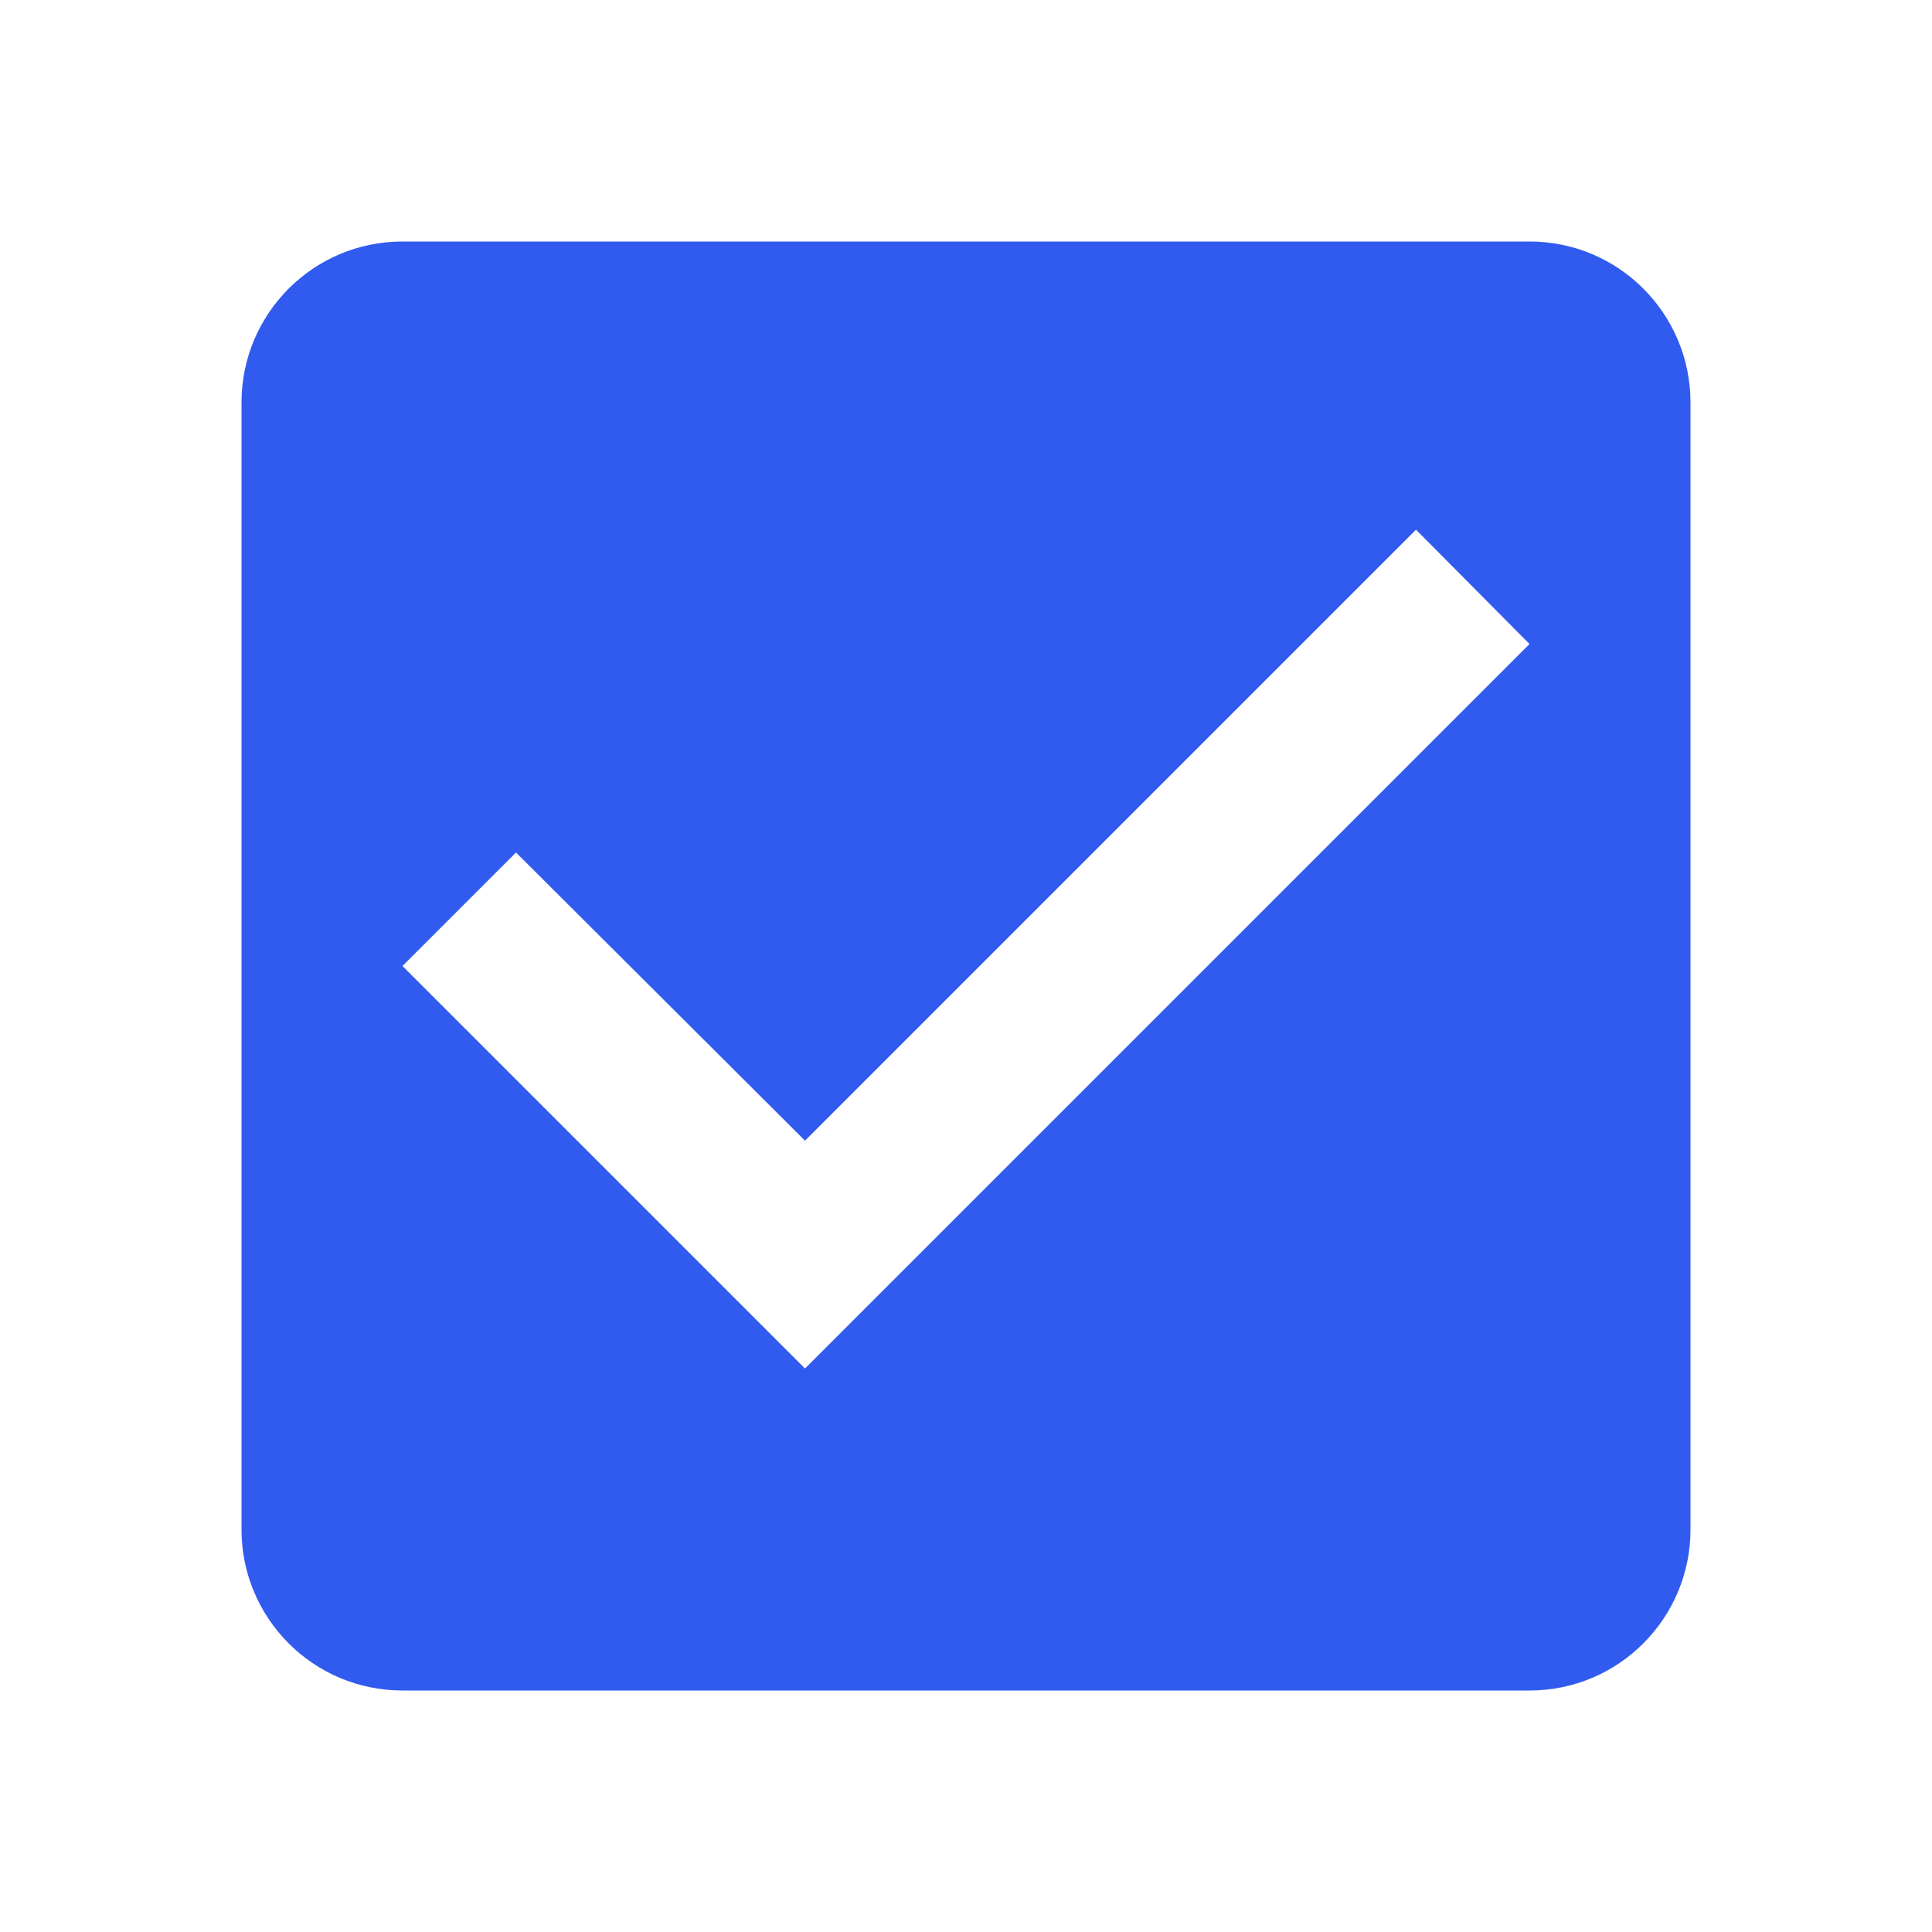
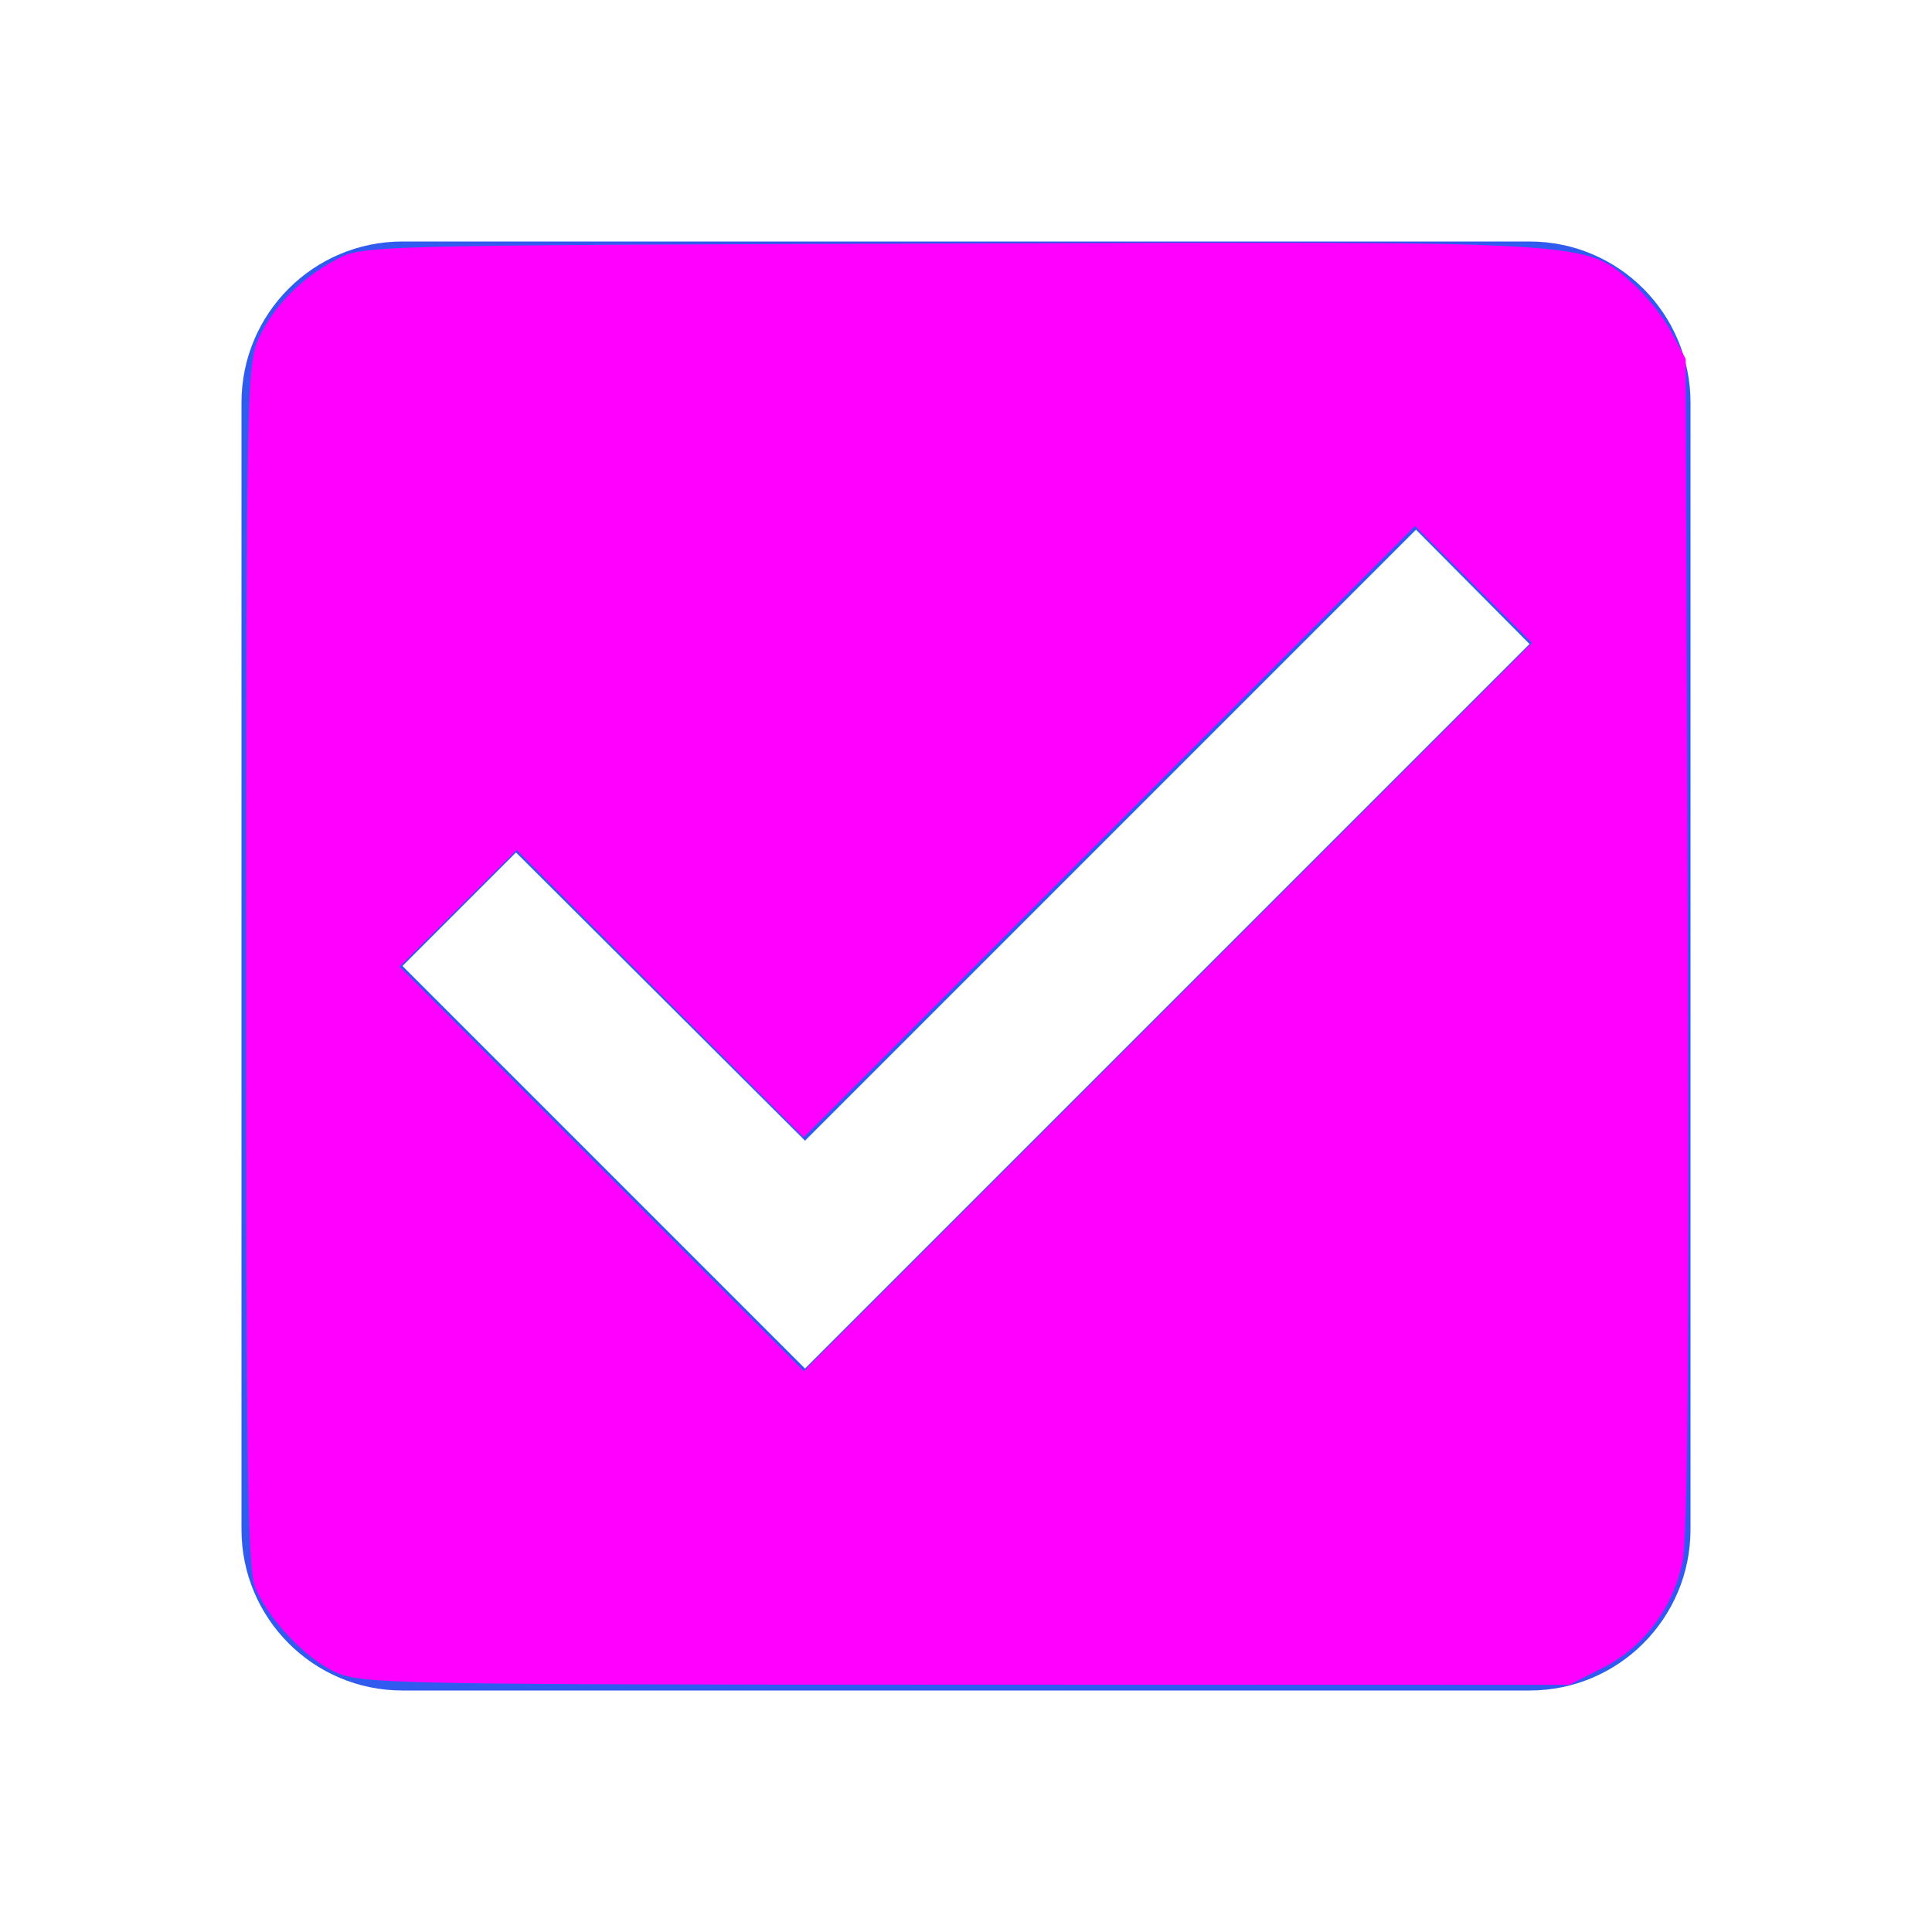
<svg xmlns="http://www.w3.org/2000/svg" fill="#000000" height="24" viewBox="0 0 24 24" width="24" id="svg2" version="1.1">
  <defs id="defs10" />
  <path d="M19 3H5c-1.11 0-2 .9-2 2v14c0 1.1.89 2 2 2h14c1.11 0 2-.9 2-2V5c0-1.1-.89-2-2-2zm-9 14l-5-5 1.41-1.41L10 14.17l7.59-7.59L19 8l-9 9z" id="path6" style="fill:#315bef;fill-opacity:1" />
+   <path style="fill:#ff00ff;stroke-width:0.083" d="M 4.175,20.776 C 3.798,20.605 3.339,20.121 3.17,19.716 3.076,19.491 3.056,18.129 3.058,11.992 3.059,4.943 3.068,4.524 3.212,4.21 3.397,3.805 3.732,3.464 4.175,3.226 4.507,3.048 4.519,3.048 11.803,3.025 c 8.061,-0.025 7.873,-0.036 8.477,0.494 0.163,0.143 0.378,0.413 0.478,0.599 l 0.182,0.34 0.026,7.261 c 0.018,5.125 -0.001,7.388 -0.067,7.691 -0.124,0.577 -0.486,1.055 -0.993,1.311 l -0.413,0.209 -7.492,-0.002 c -7.067,-0.002 -7.511,-0.01 -7.825,-0.153 z M 18.304,7.26 17.578,6.534 13.781,10.33 9.984,14.127 8.201,12.343 6.419,10.559 l -0.728,0.725 -0.728,0.725 2.511,2.512 2.511,2.512 4.523,-4.523 4.523,-4.523 z" id="path8" />
</svg>
